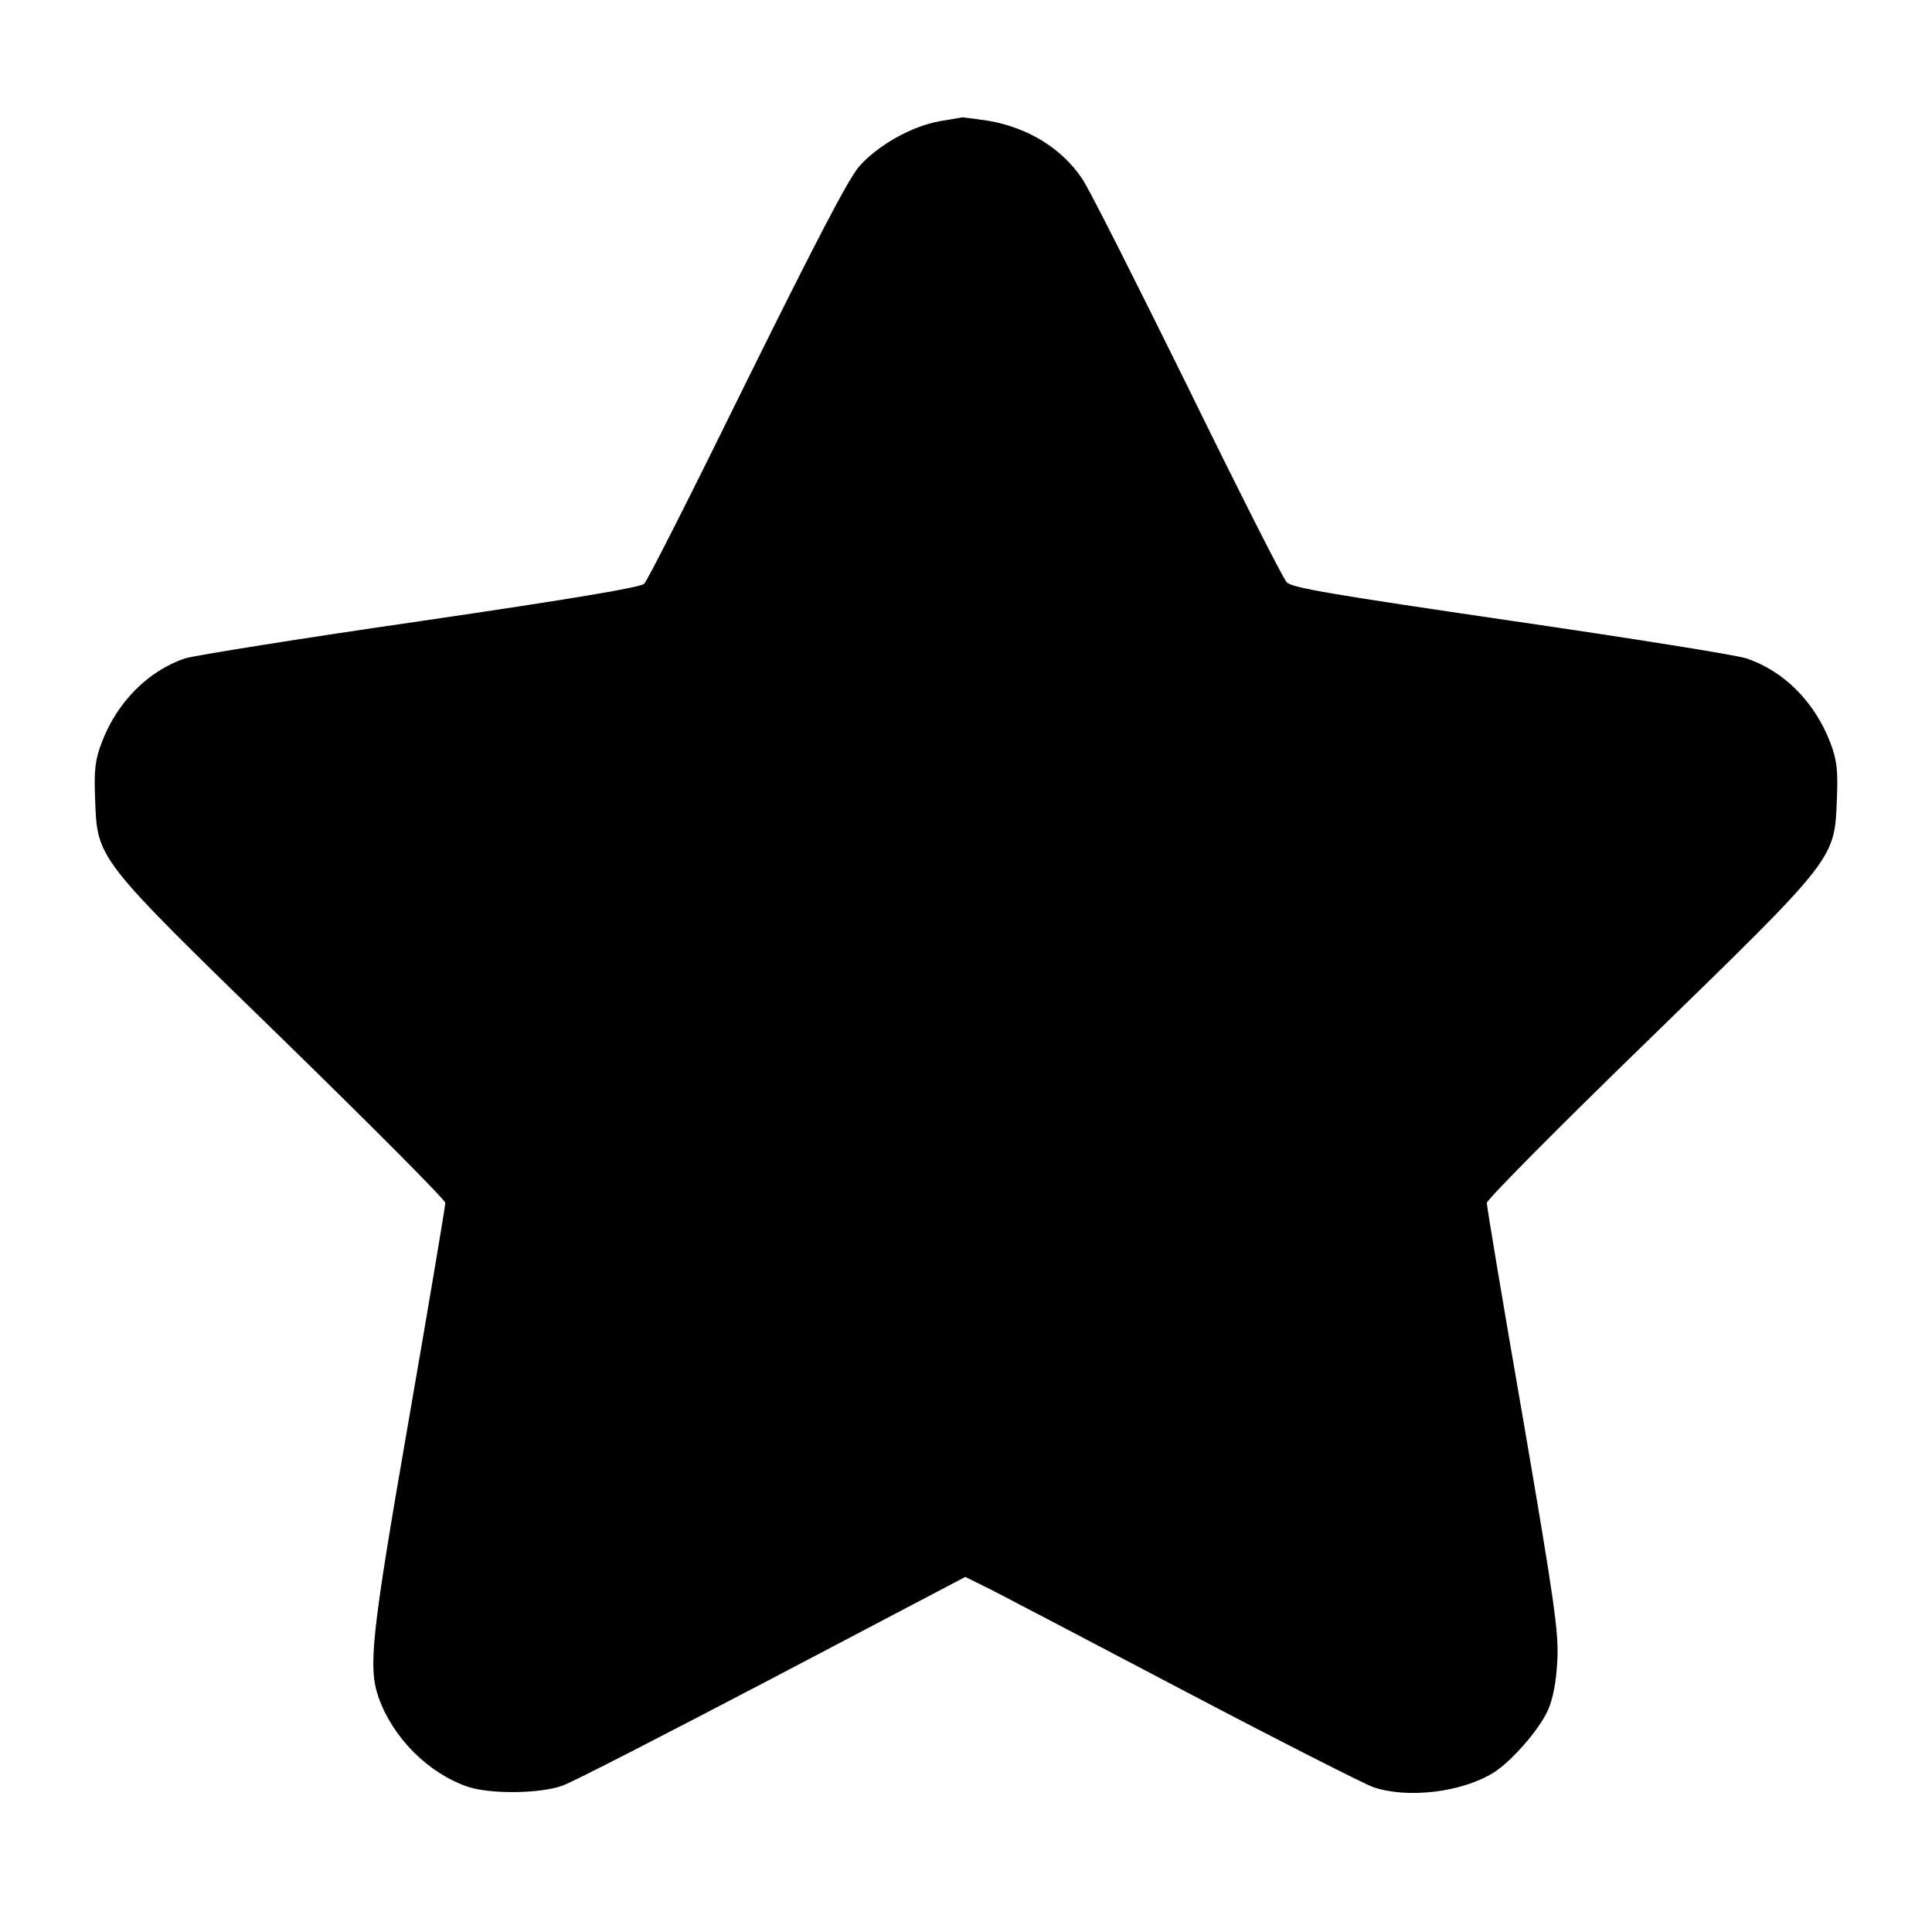
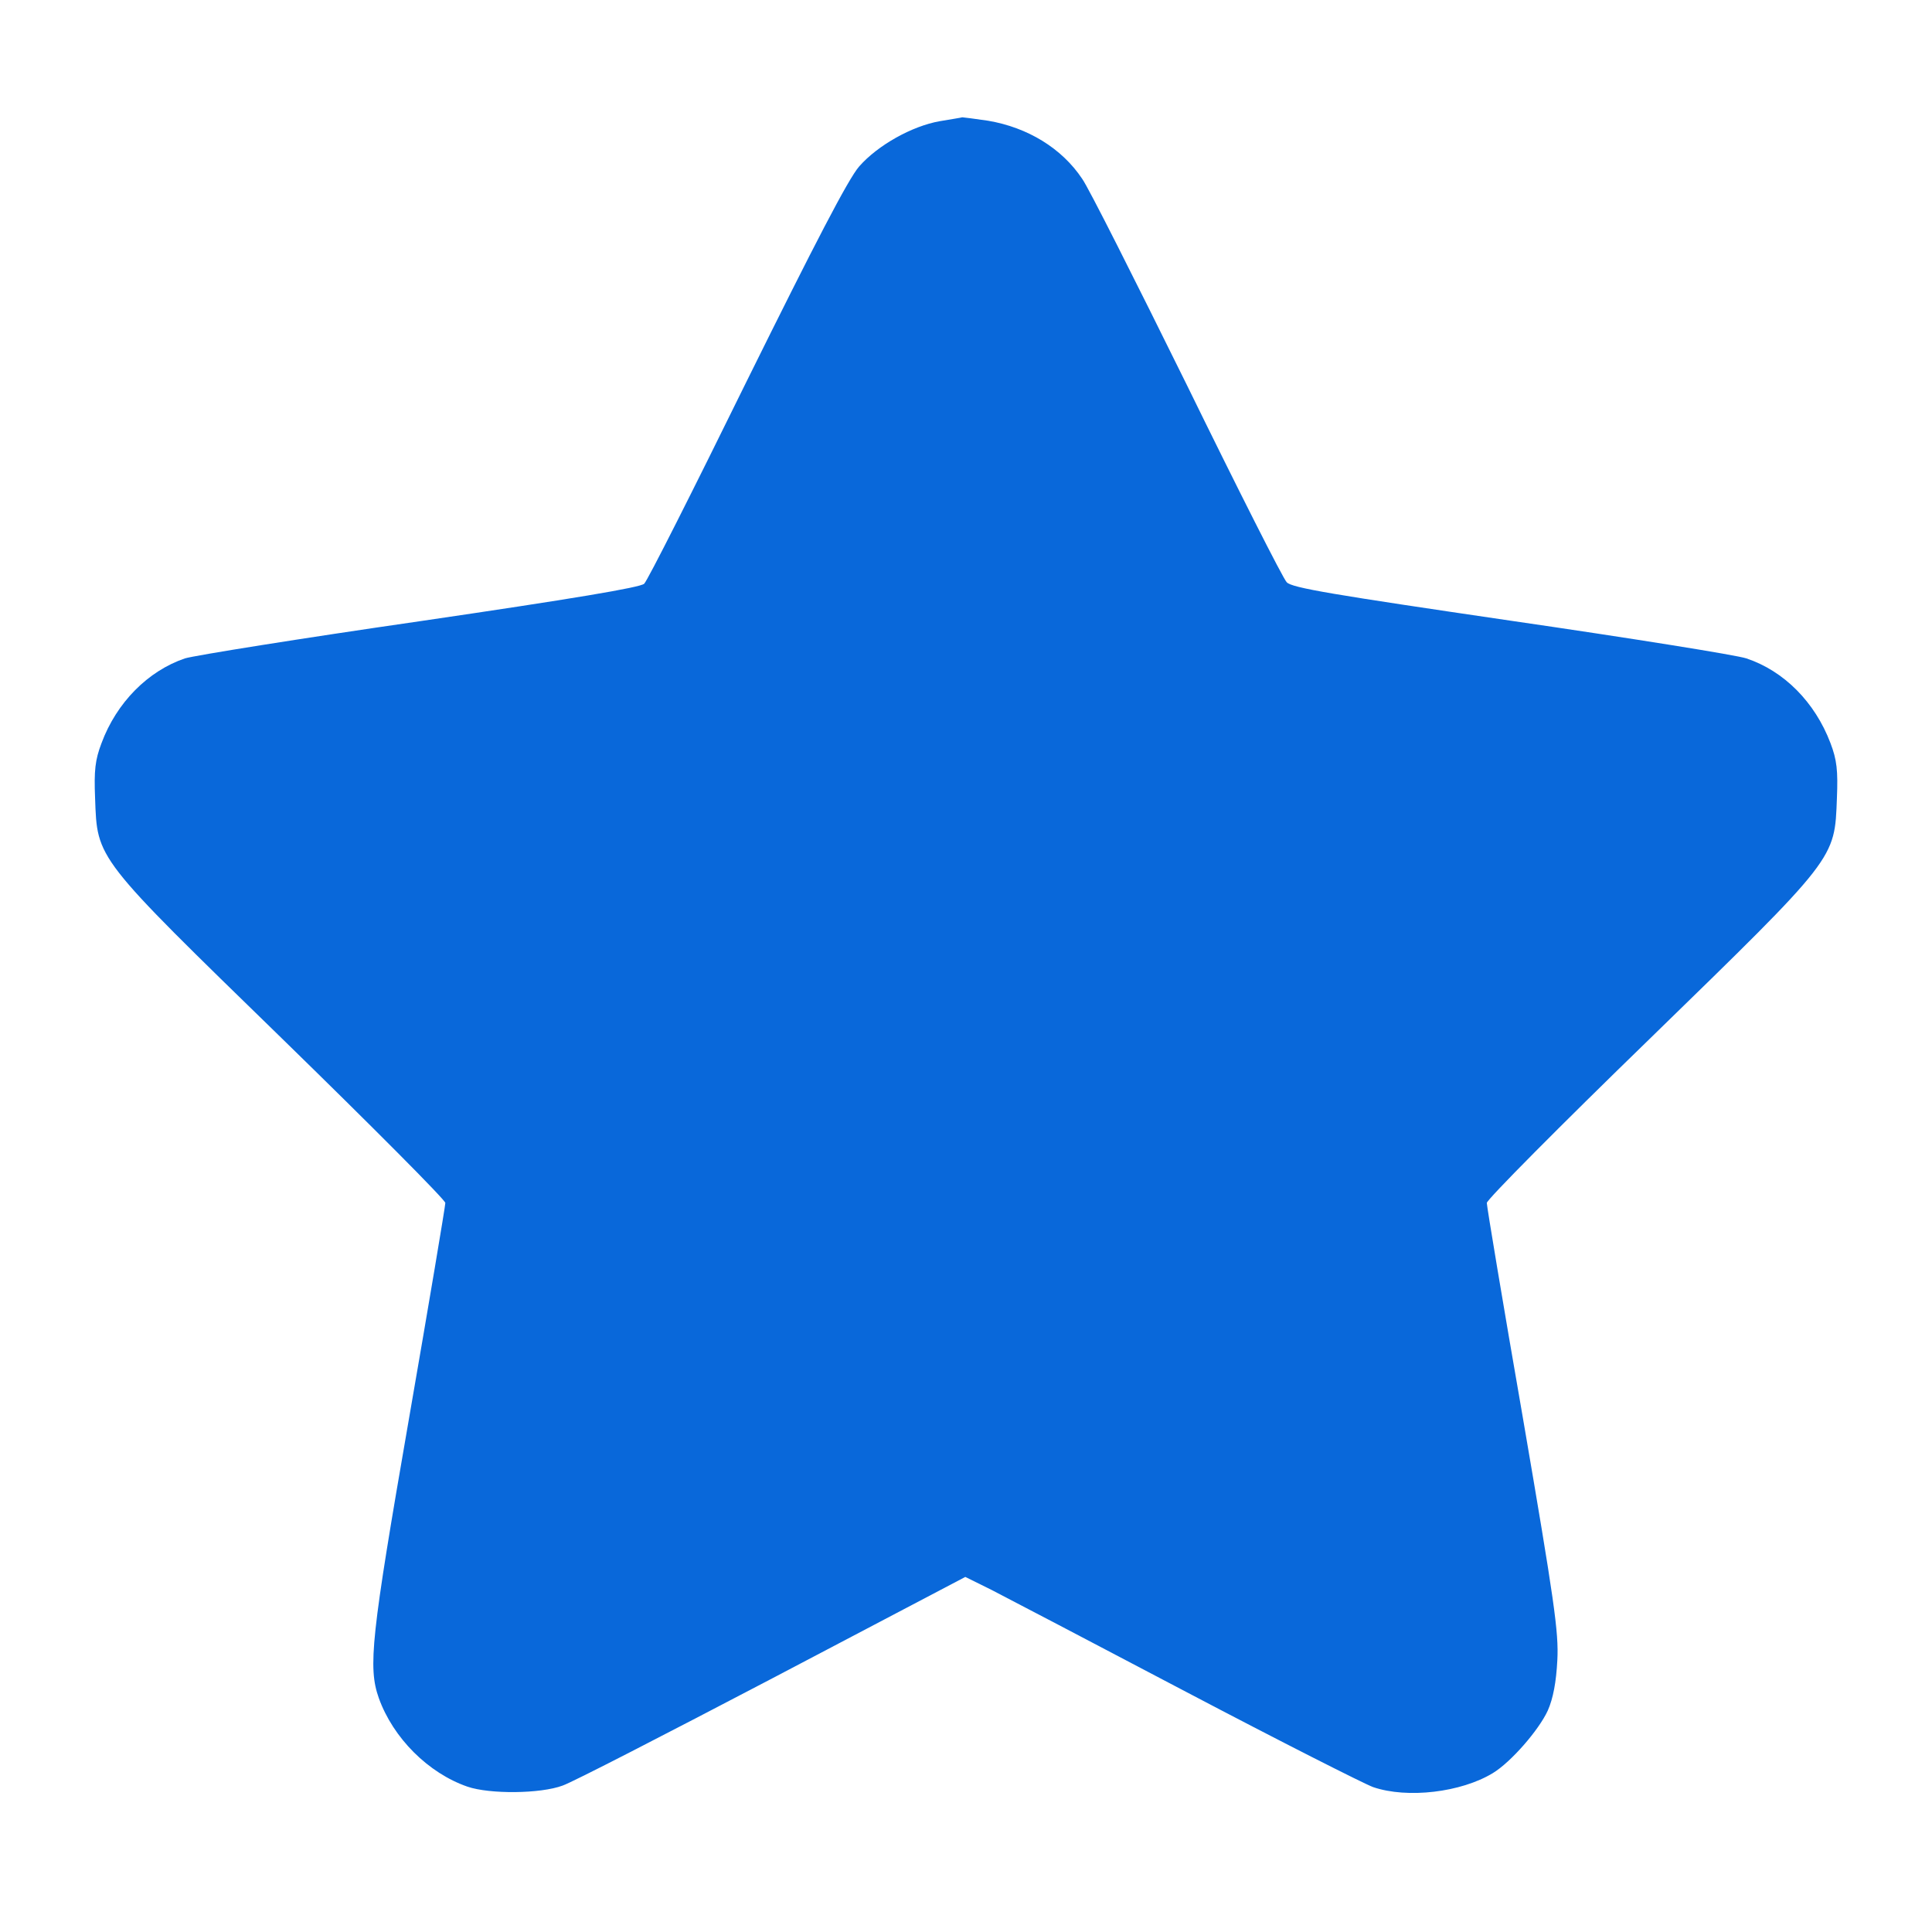
- <svg xmlns="http://www.w3.org/2000/svg" viewBox="0 0 14 14" fill="none">
-   <path d="M6.811 0.878C6.609 0.913 6.36 1.053 6.226 1.206C6.147 1.296 5.904 1.766 5.411 2.762C5.026 3.546 4.692 4.208 4.668 4.23C4.64 4.257 4.151 4.339 3.046 4.501C2.174 4.627 1.408 4.75 1.34 4.771C1.072 4.862 0.845 5.091 0.736 5.384C0.689 5.507 0.681 5.584 0.689 5.783C0.705 6.229 0.686 6.204 2.048 7.53C2.696 8.162 3.227 8.695 3.227 8.717C3.227 8.739 3.109 9.442 2.964 10.278C2.688 11.867 2.666 12.081 2.745 12.305C2.849 12.595 3.104 12.849 3.388 12.947C3.549 13.002 3.916 12.999 4.077 12.939C4.148 12.915 4.832 12.562 5.6 12.16L6.995 11.427L7.183 11.52C7.284 11.572 7.921 11.905 8.597 12.261C9.272 12.616 9.882 12.925 9.95 12.95C10.199 13.035 10.588 12.988 10.817 12.849C10.948 12.77 11.151 12.537 11.216 12.395C11.255 12.307 11.277 12.187 11.285 12.031C11.296 11.829 11.263 11.602 11.036 10.278C10.891 9.445 10.774 8.742 10.774 8.717C10.774 8.693 11.304 8.159 11.952 7.53C13.314 6.204 13.294 6.229 13.311 5.783C13.319 5.584 13.311 5.507 13.264 5.384C13.152 5.089 12.928 4.862 12.655 4.771C12.584 4.747 11.815 4.624 10.948 4.498C9.661 4.309 9.36 4.26 9.324 4.219C9.297 4.192 8.972 3.549 8.6 2.789C8.225 2.029 7.886 1.356 7.842 1.296C7.695 1.075 7.448 0.924 7.161 0.875C7.066 0.861 6.981 0.85 6.973 0.85C6.964 0.853 6.893 0.864 6.811 0.878Z" fill="currentColor" />
+ <svg xmlns="http://www.w3.org/2000/svg" width="14" height="14" viewBox="0 0 14 14" fill="none">
+   <path d="M6.811 0.878C6.609 0.913 6.36 1.053 6.226 1.206C6.147 1.296 5.904 1.766 5.411 2.762C5.026 3.546 4.692 4.208 4.668 4.23C4.64 4.257 4.151 4.339 3.046 4.501C2.174 4.627 1.408 4.75 1.34 4.771C1.072 4.862 0.845 5.091 0.736 5.384C0.689 5.507 0.681 5.584 0.689 5.783C0.705 6.229 0.686 6.204 2.048 7.53C2.696 8.162 3.227 8.695 3.227 8.717C3.227 8.739 3.109 9.442 2.964 10.278C2.688 11.867 2.666 12.081 2.745 12.305C2.849 12.595 3.104 12.849 3.388 12.947C3.549 13.002 3.916 12.999 4.077 12.939C4.148 12.915 4.832 12.562 5.6 12.16L6.995 11.427L7.183 11.52C7.284 11.572 7.921 11.905 8.597 12.261C9.272 12.616 9.882 12.925 9.95 12.95C10.199 13.035 10.588 12.988 10.817 12.849C10.948 12.77 11.151 12.537 11.216 12.395C11.255 12.307 11.277 12.187 11.285 12.031C11.296 11.829 11.263 11.602 11.036 10.278C10.891 9.445 10.774 8.742 10.774 8.717C10.774 8.693 11.304 8.159 11.952 7.53C13.314 6.204 13.294 6.229 13.311 5.783C13.319 5.584 13.311 5.507 13.264 5.384C13.152 5.089 12.928 4.862 12.655 4.771C12.584 4.747 11.815 4.624 10.948 4.498C9.661 4.309 9.36 4.26 9.324 4.219C9.297 4.192 8.972 3.549 8.6 2.789C8.225 2.029 7.886 1.356 7.842 1.296C7.695 1.075 7.448 0.924 7.161 0.875C7.066 0.861 6.981 0.85 6.973 0.85C6.964 0.853 6.893 0.864 6.811 0.878Z" fill="#0968da" />
</svg>
